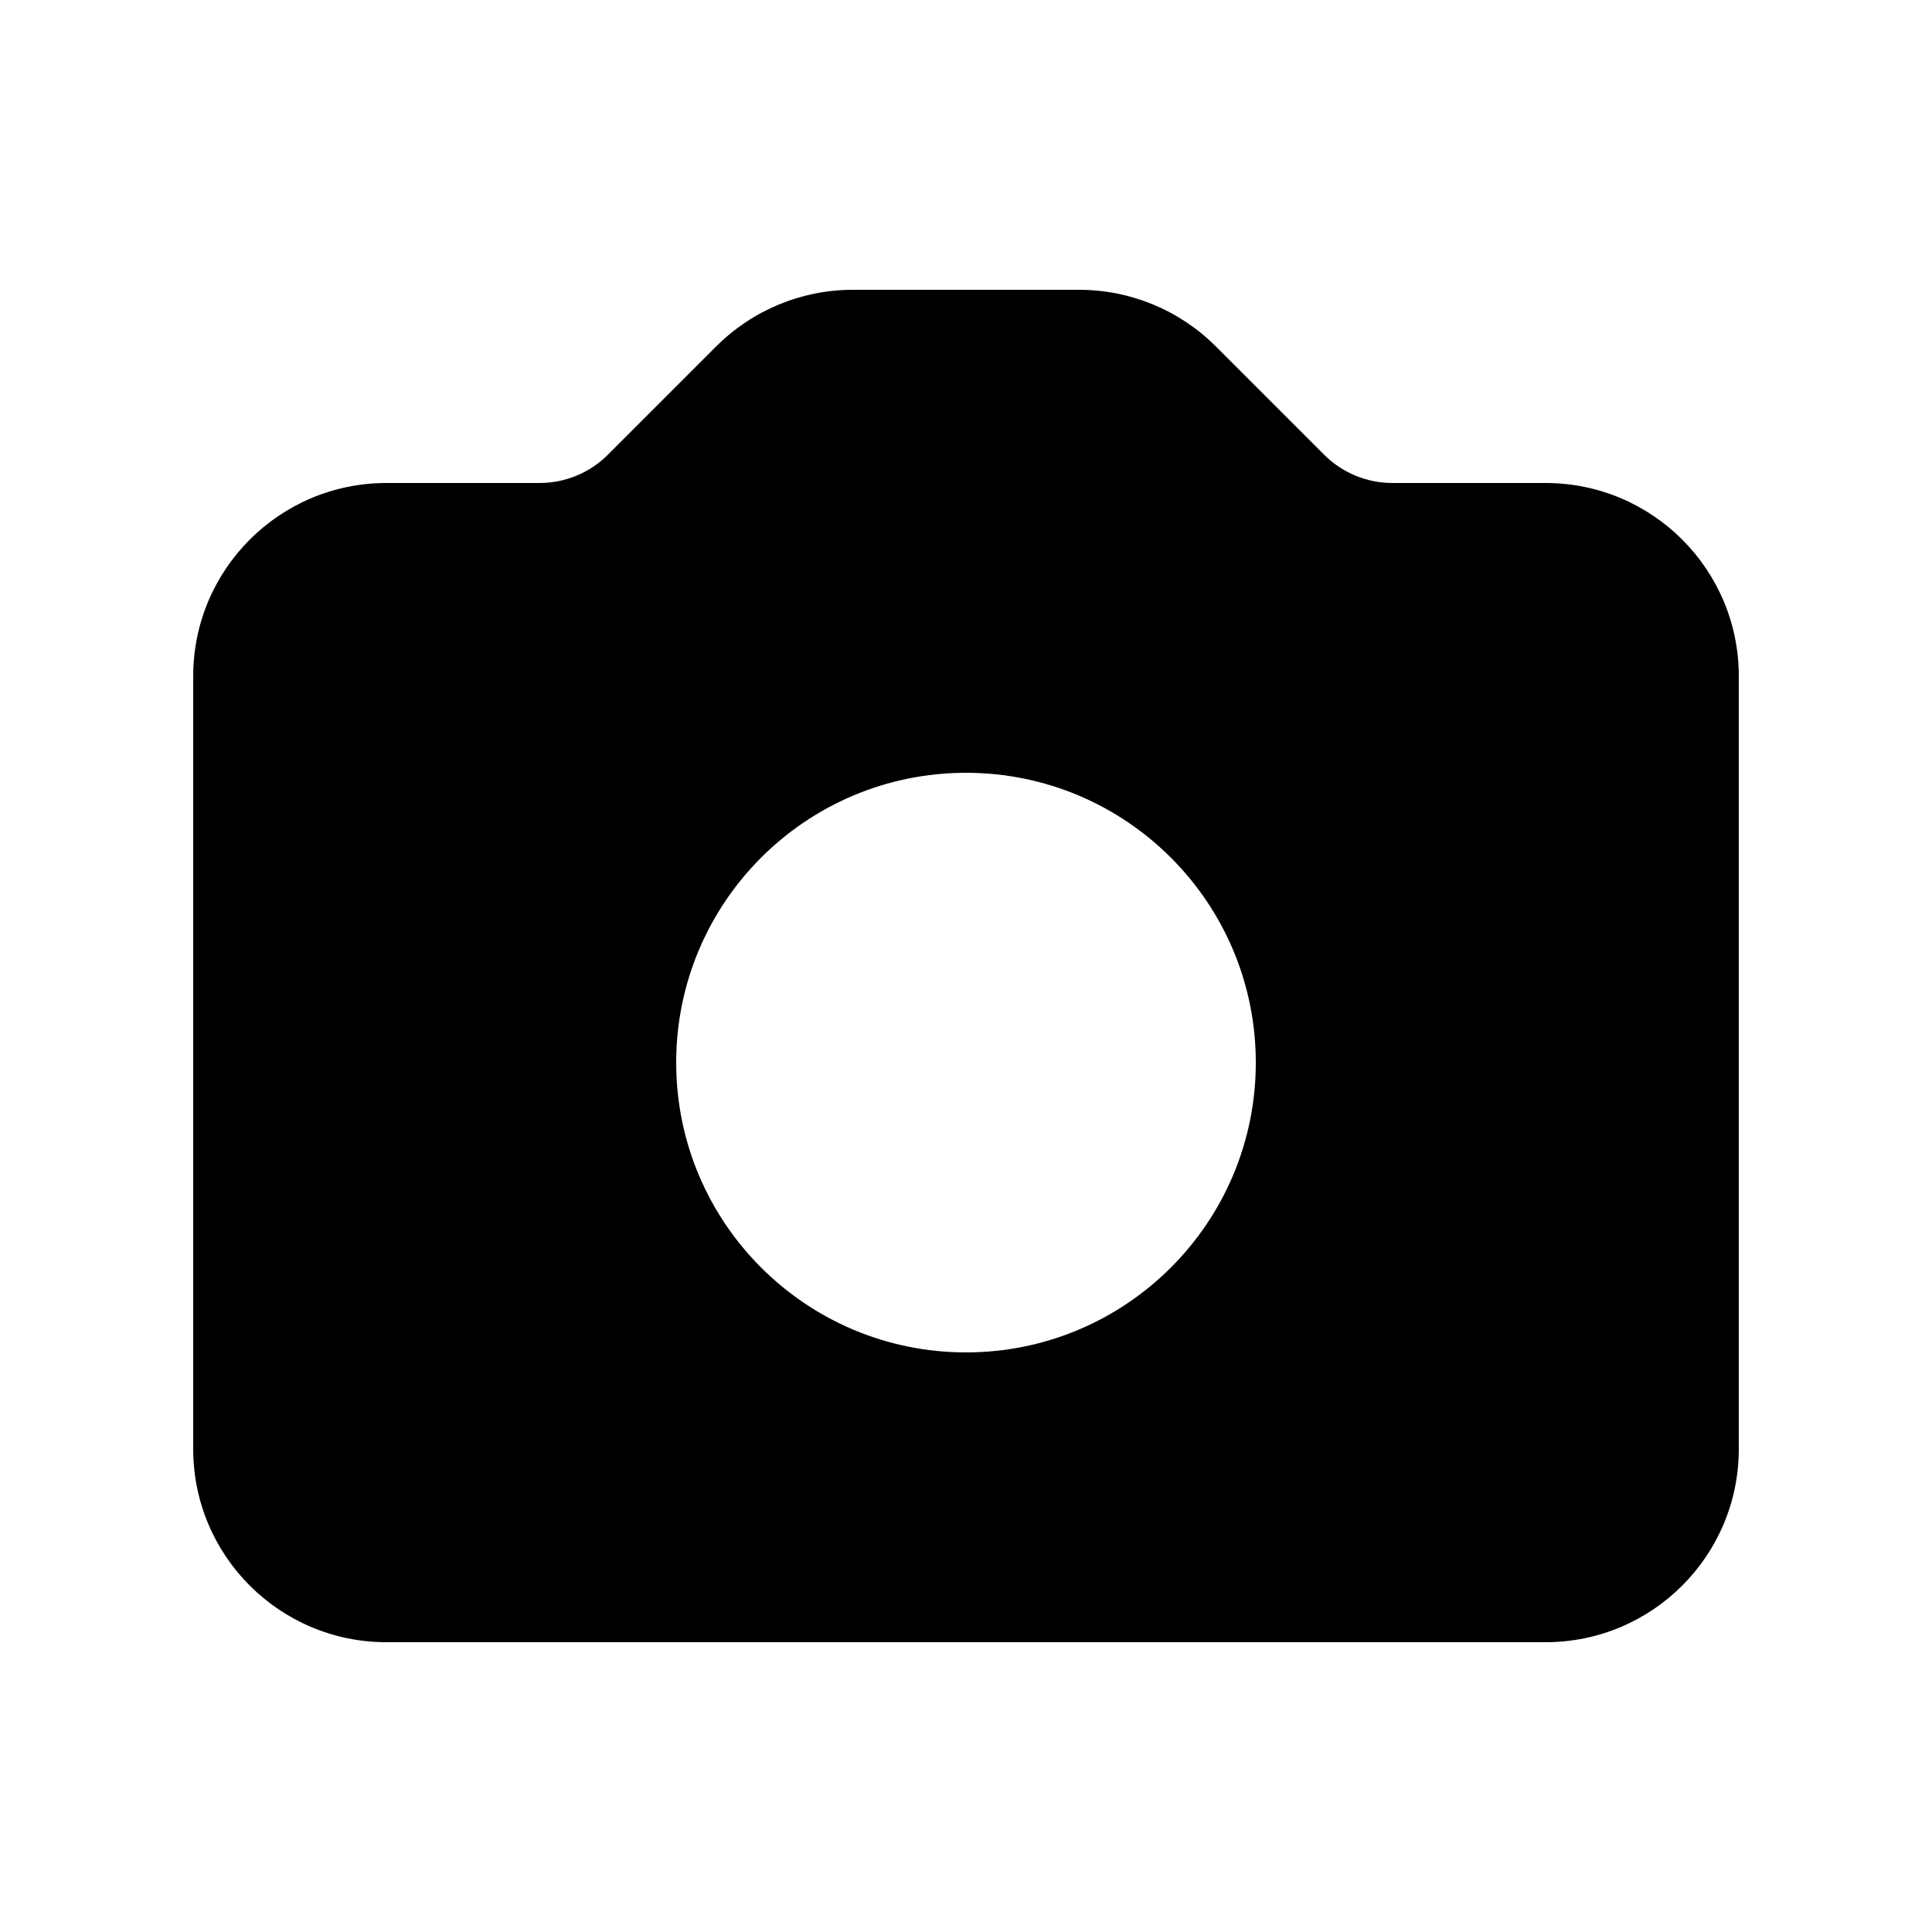
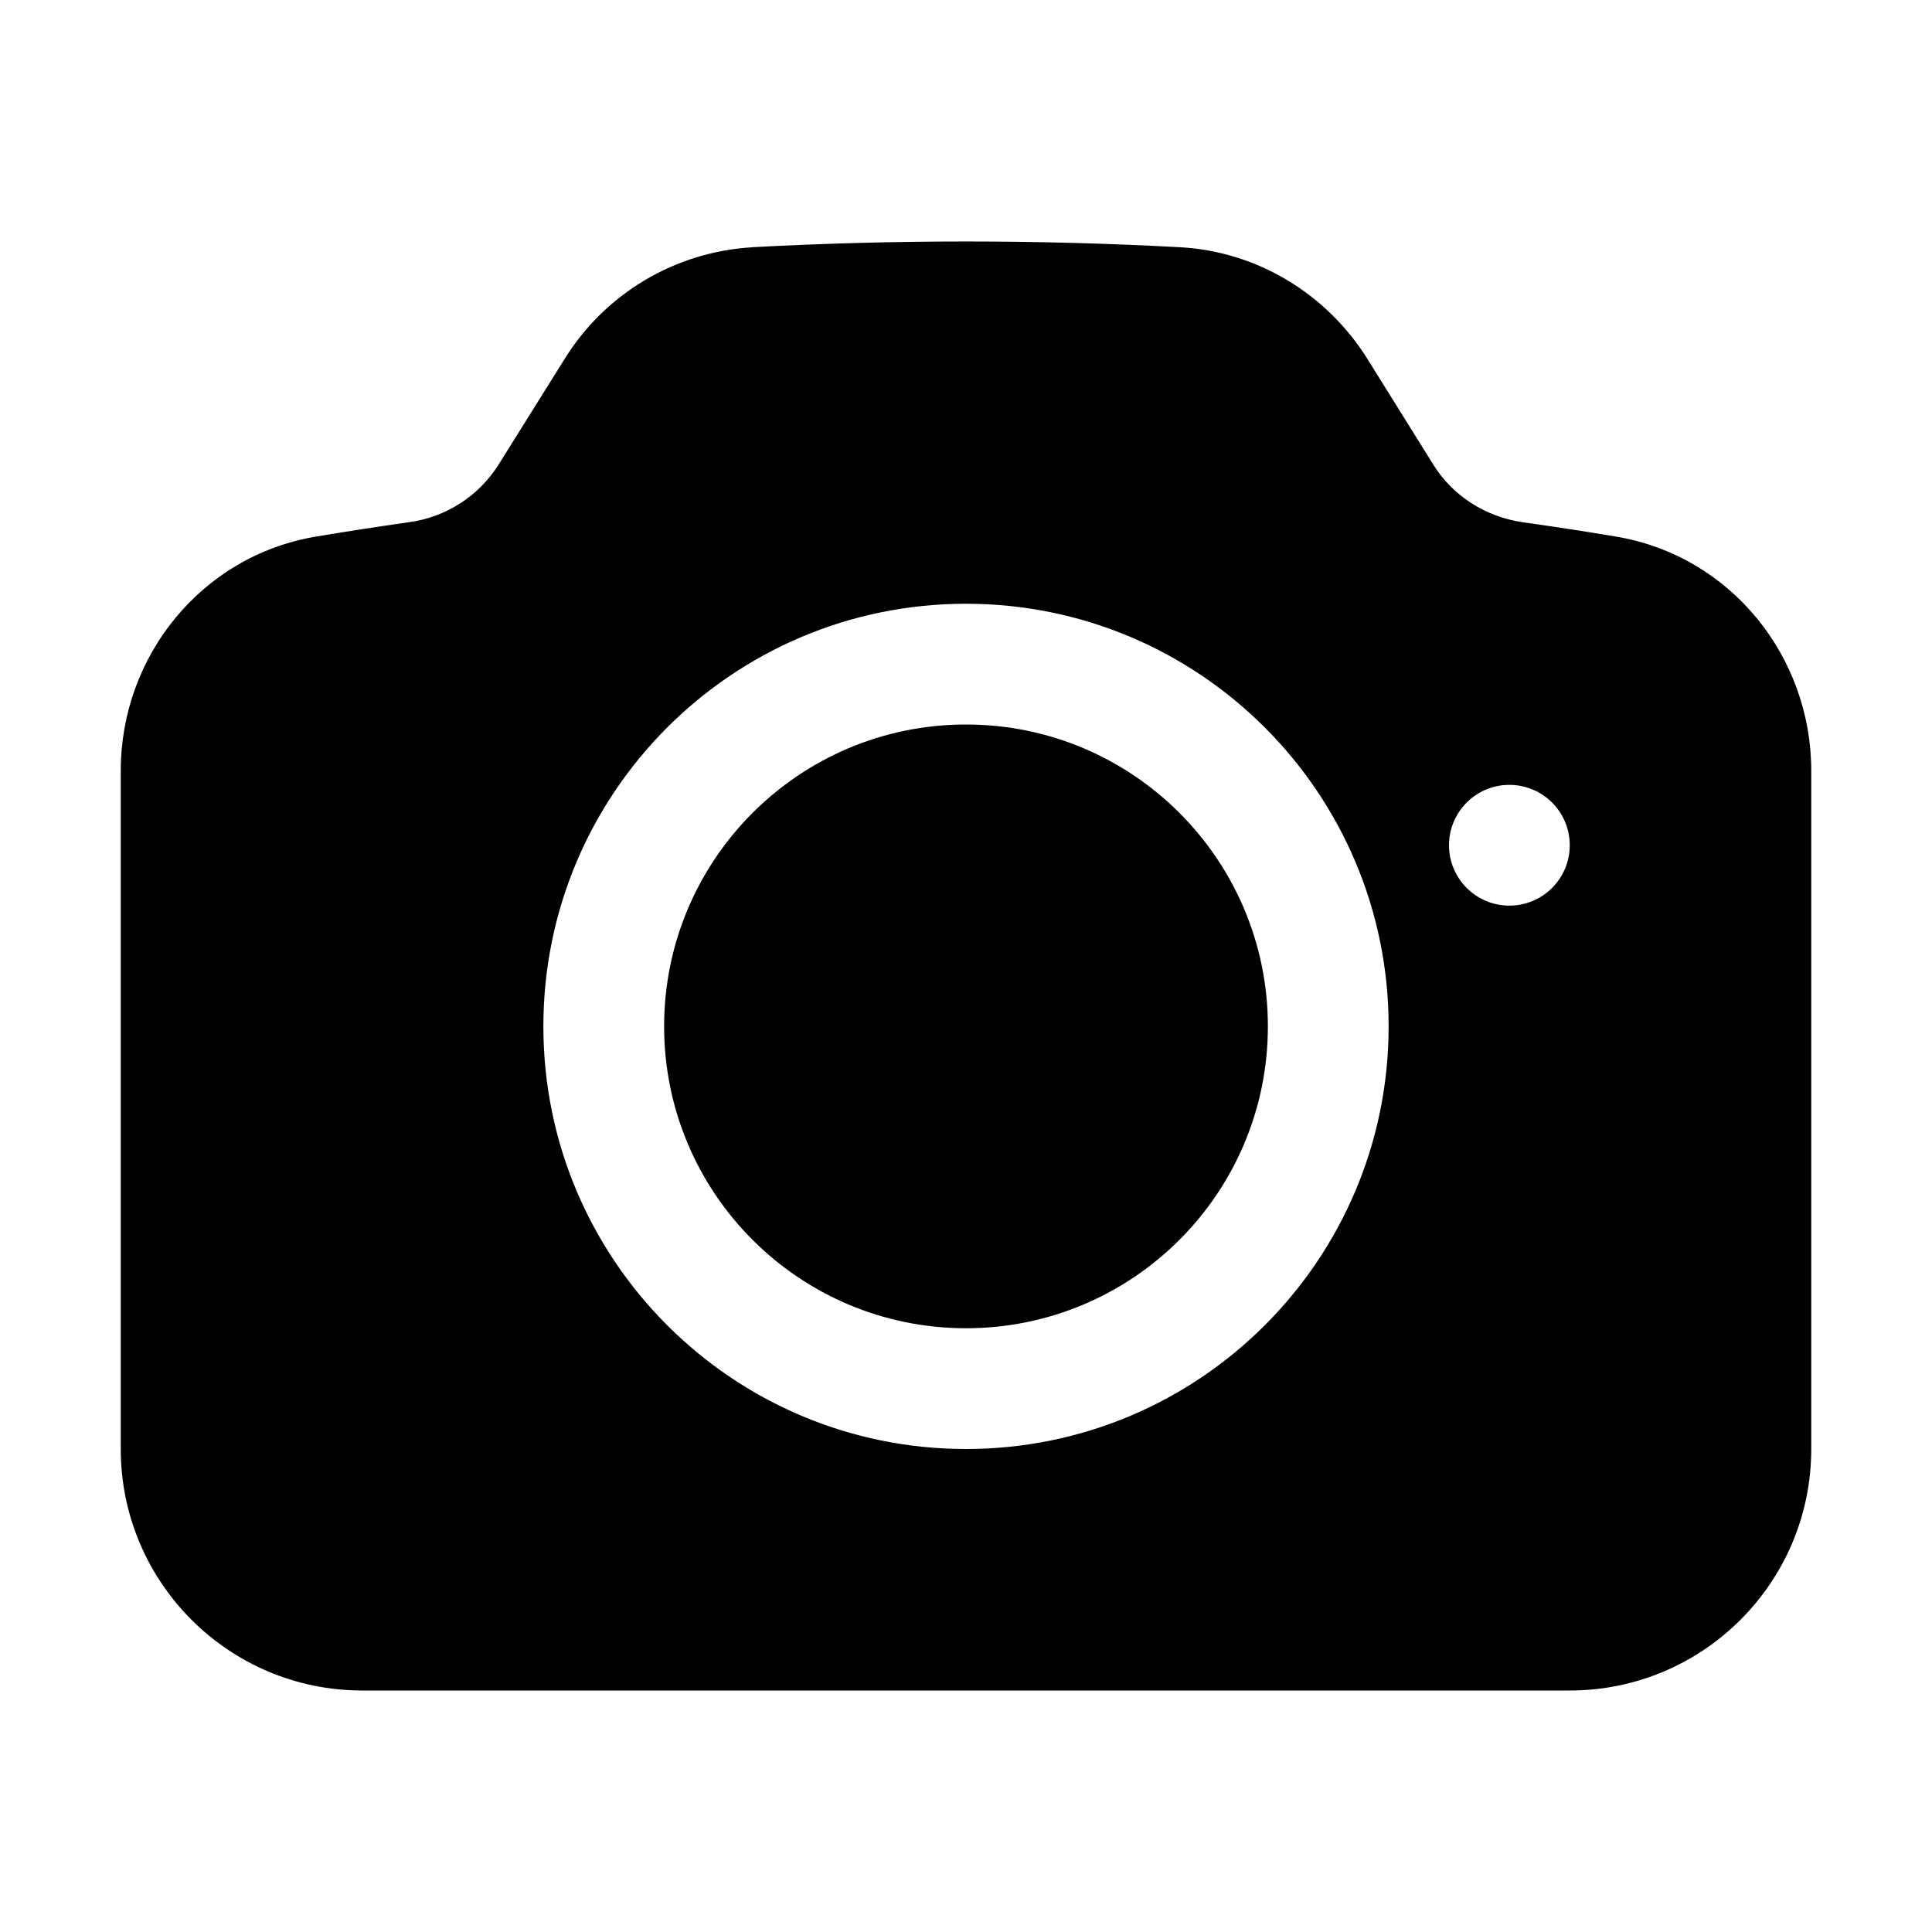
- <svg xmlns="http://www.w3.org/2000/svg" viewBox="0 0 20 20" fill="currentColor">
-   <path fill-rule="evenodd" d="M4 5a2 2 0 00-2 2v8a2 2 0 002 2h12a2 2 0 002-2V7a2 2 0 00-2-2h-1.586a1 1 0 01-.707-.293l-1.121-1.121A2 2 0 0011.172 3H8.828a2 2 0 00-1.414.586L6.293 4.707A1 1 0 015.586 5H4zm6 9a3 3 0 100-6 3 3 0 000 6z" clip-rule="evenodd" />
+ <svg xmlns="http://www.w3.org/2000/svg" viewBox="0 0 24 24" fill="currentColor" aria-hidden="true">
+   <path d="M12 9a3.75 3.75 0 100 7.5A3.75 3.75 0 0012 9z" />
+   <path fill-rule="evenodd" d="M9.344 3.071a49.52 49.52 0 015.312 0c.967.052 1.83.585 2.332 1.39l.821 1.317c.24.383.645.643 1.11.71.386.054.77.113 1.152.177 1.432.239 2.429 1.493 2.429 2.909V18a3 3 0 01-3 3h-15a3 3 0 01-3-3V9.574c0-1.416.997-2.67 2.429-2.909.382-.064.766-.123 1.151-.178a1.56 1.56 0 001.11-.71l.822-1.315a2.942 2.942 0 012.332-1.39zM6.75 12.75a5.25 5.25 0 1110.5 0 5.25 5.25 0 01-10.5 0zm12-1.5a.75.75 0 100-1.5.75.75 0 000 1.5z" clip-rule="evenodd" />
</svg>
